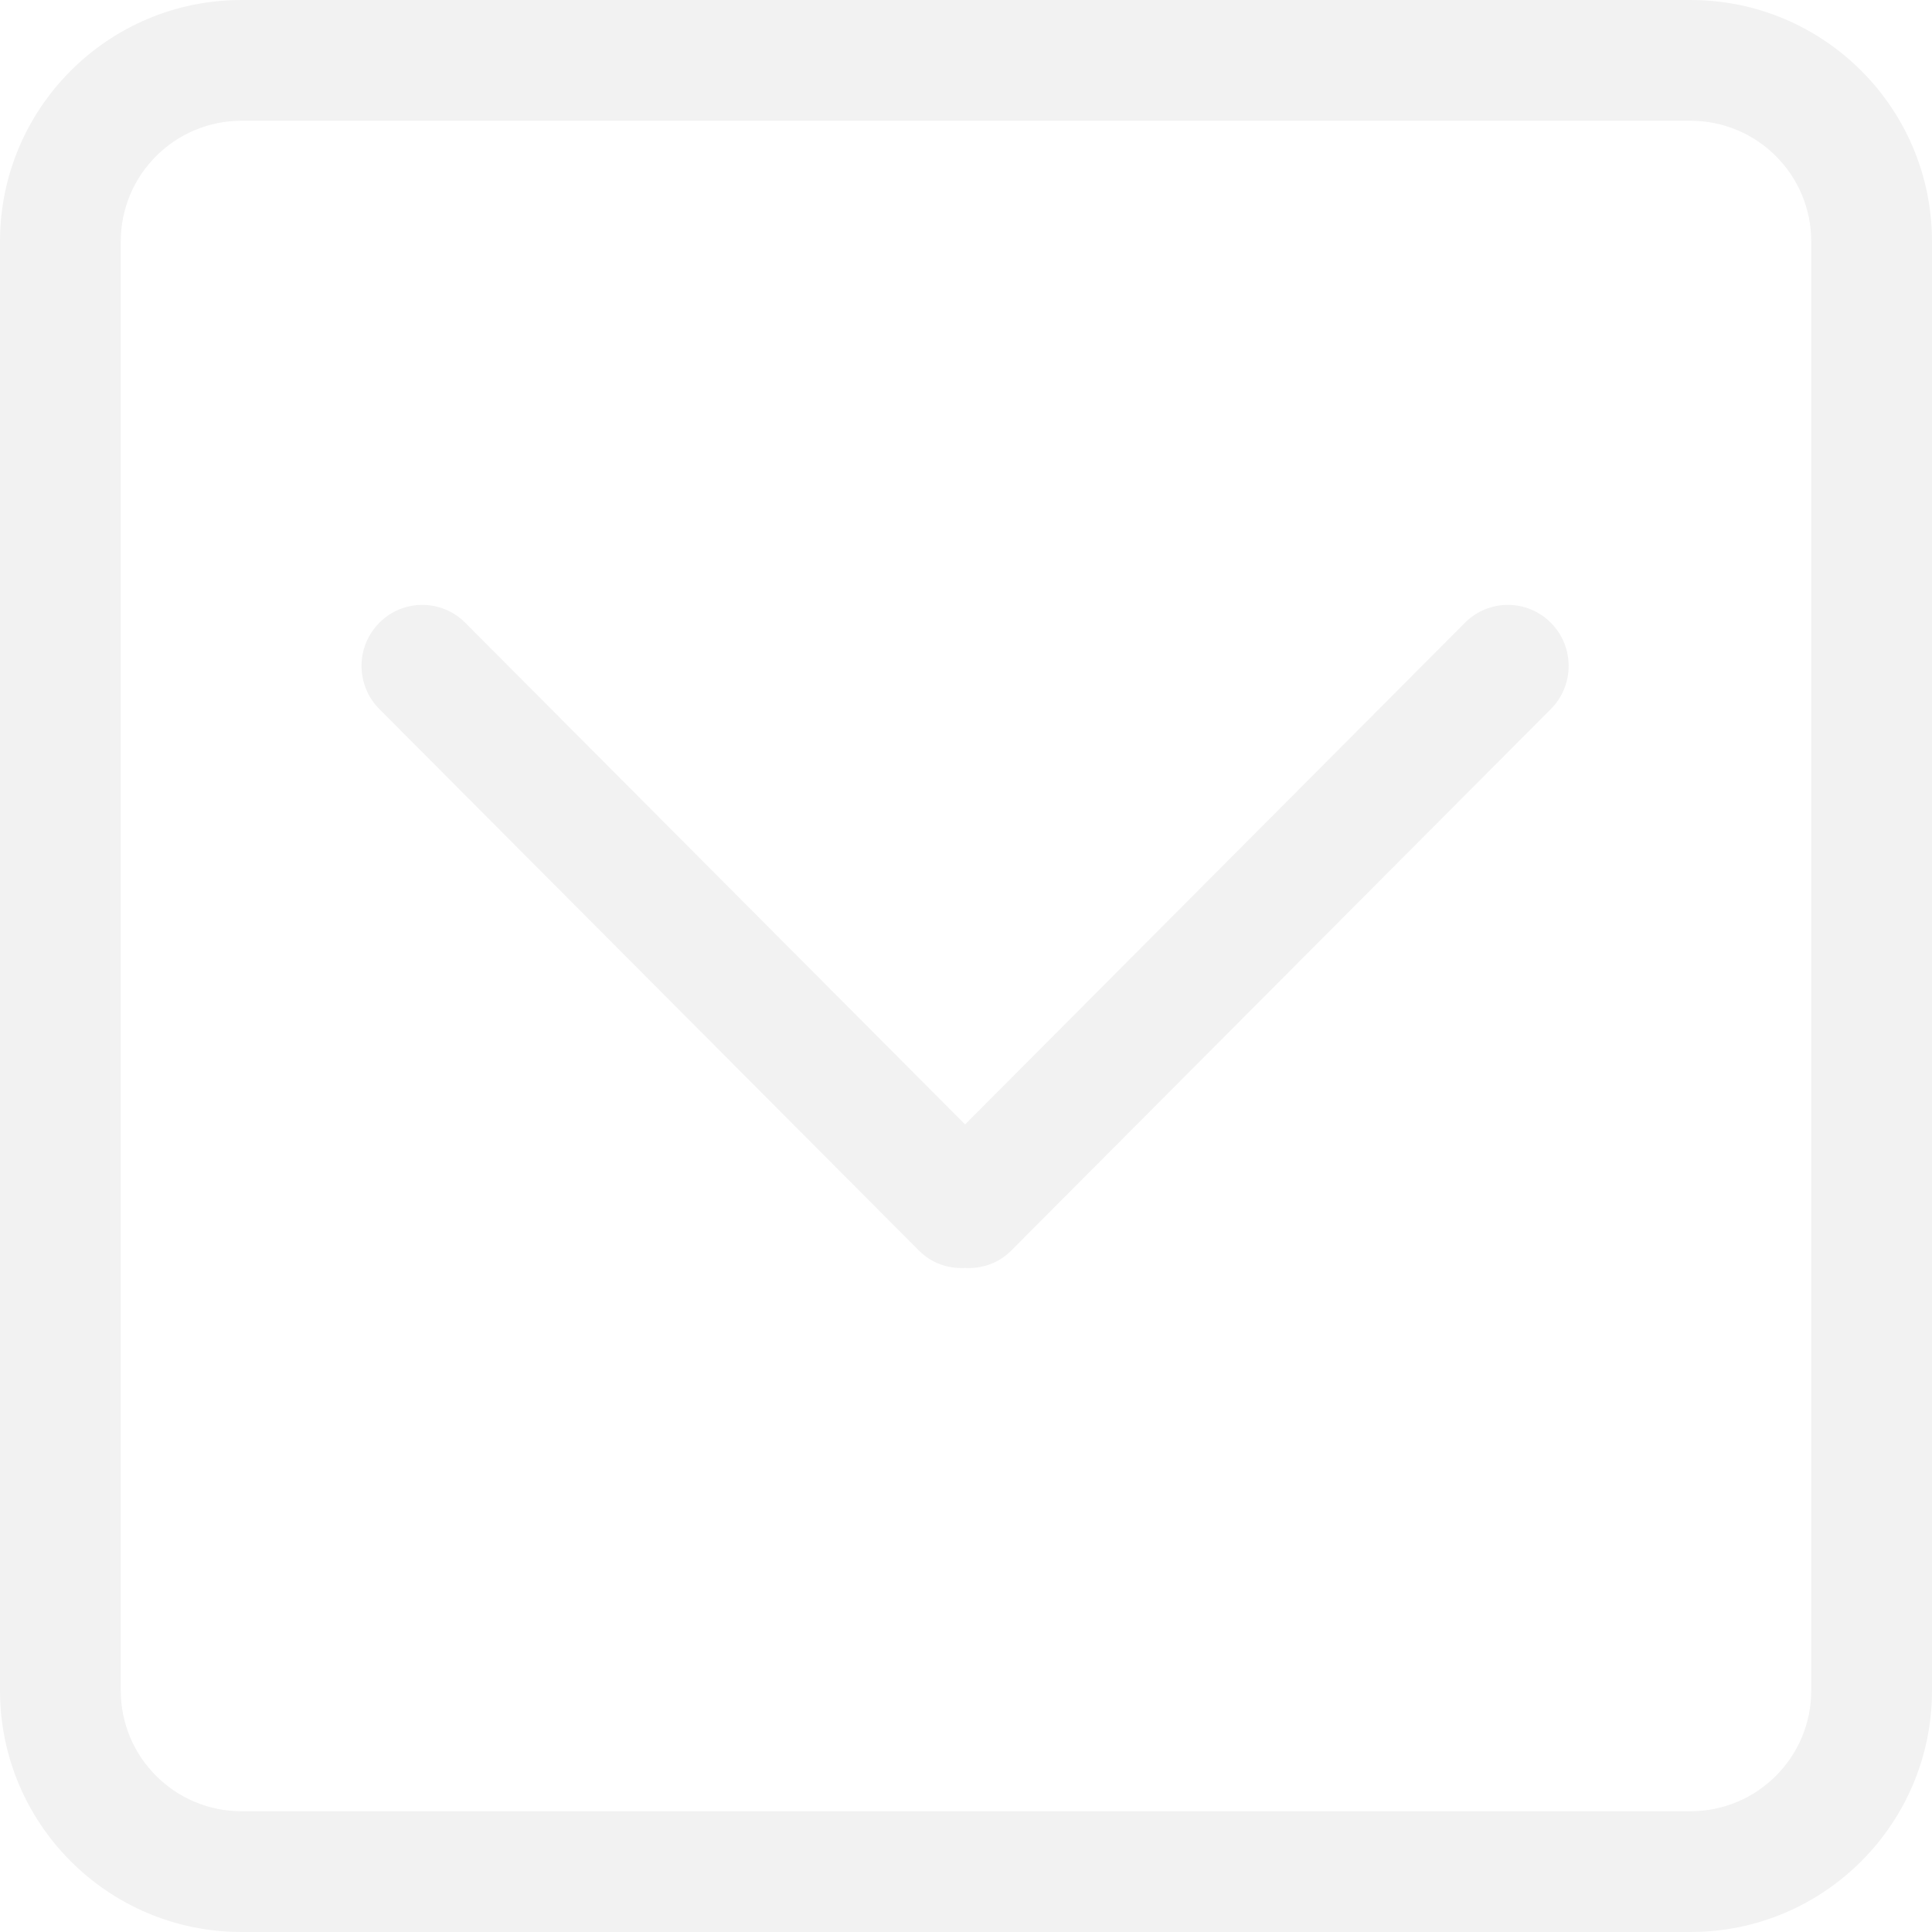
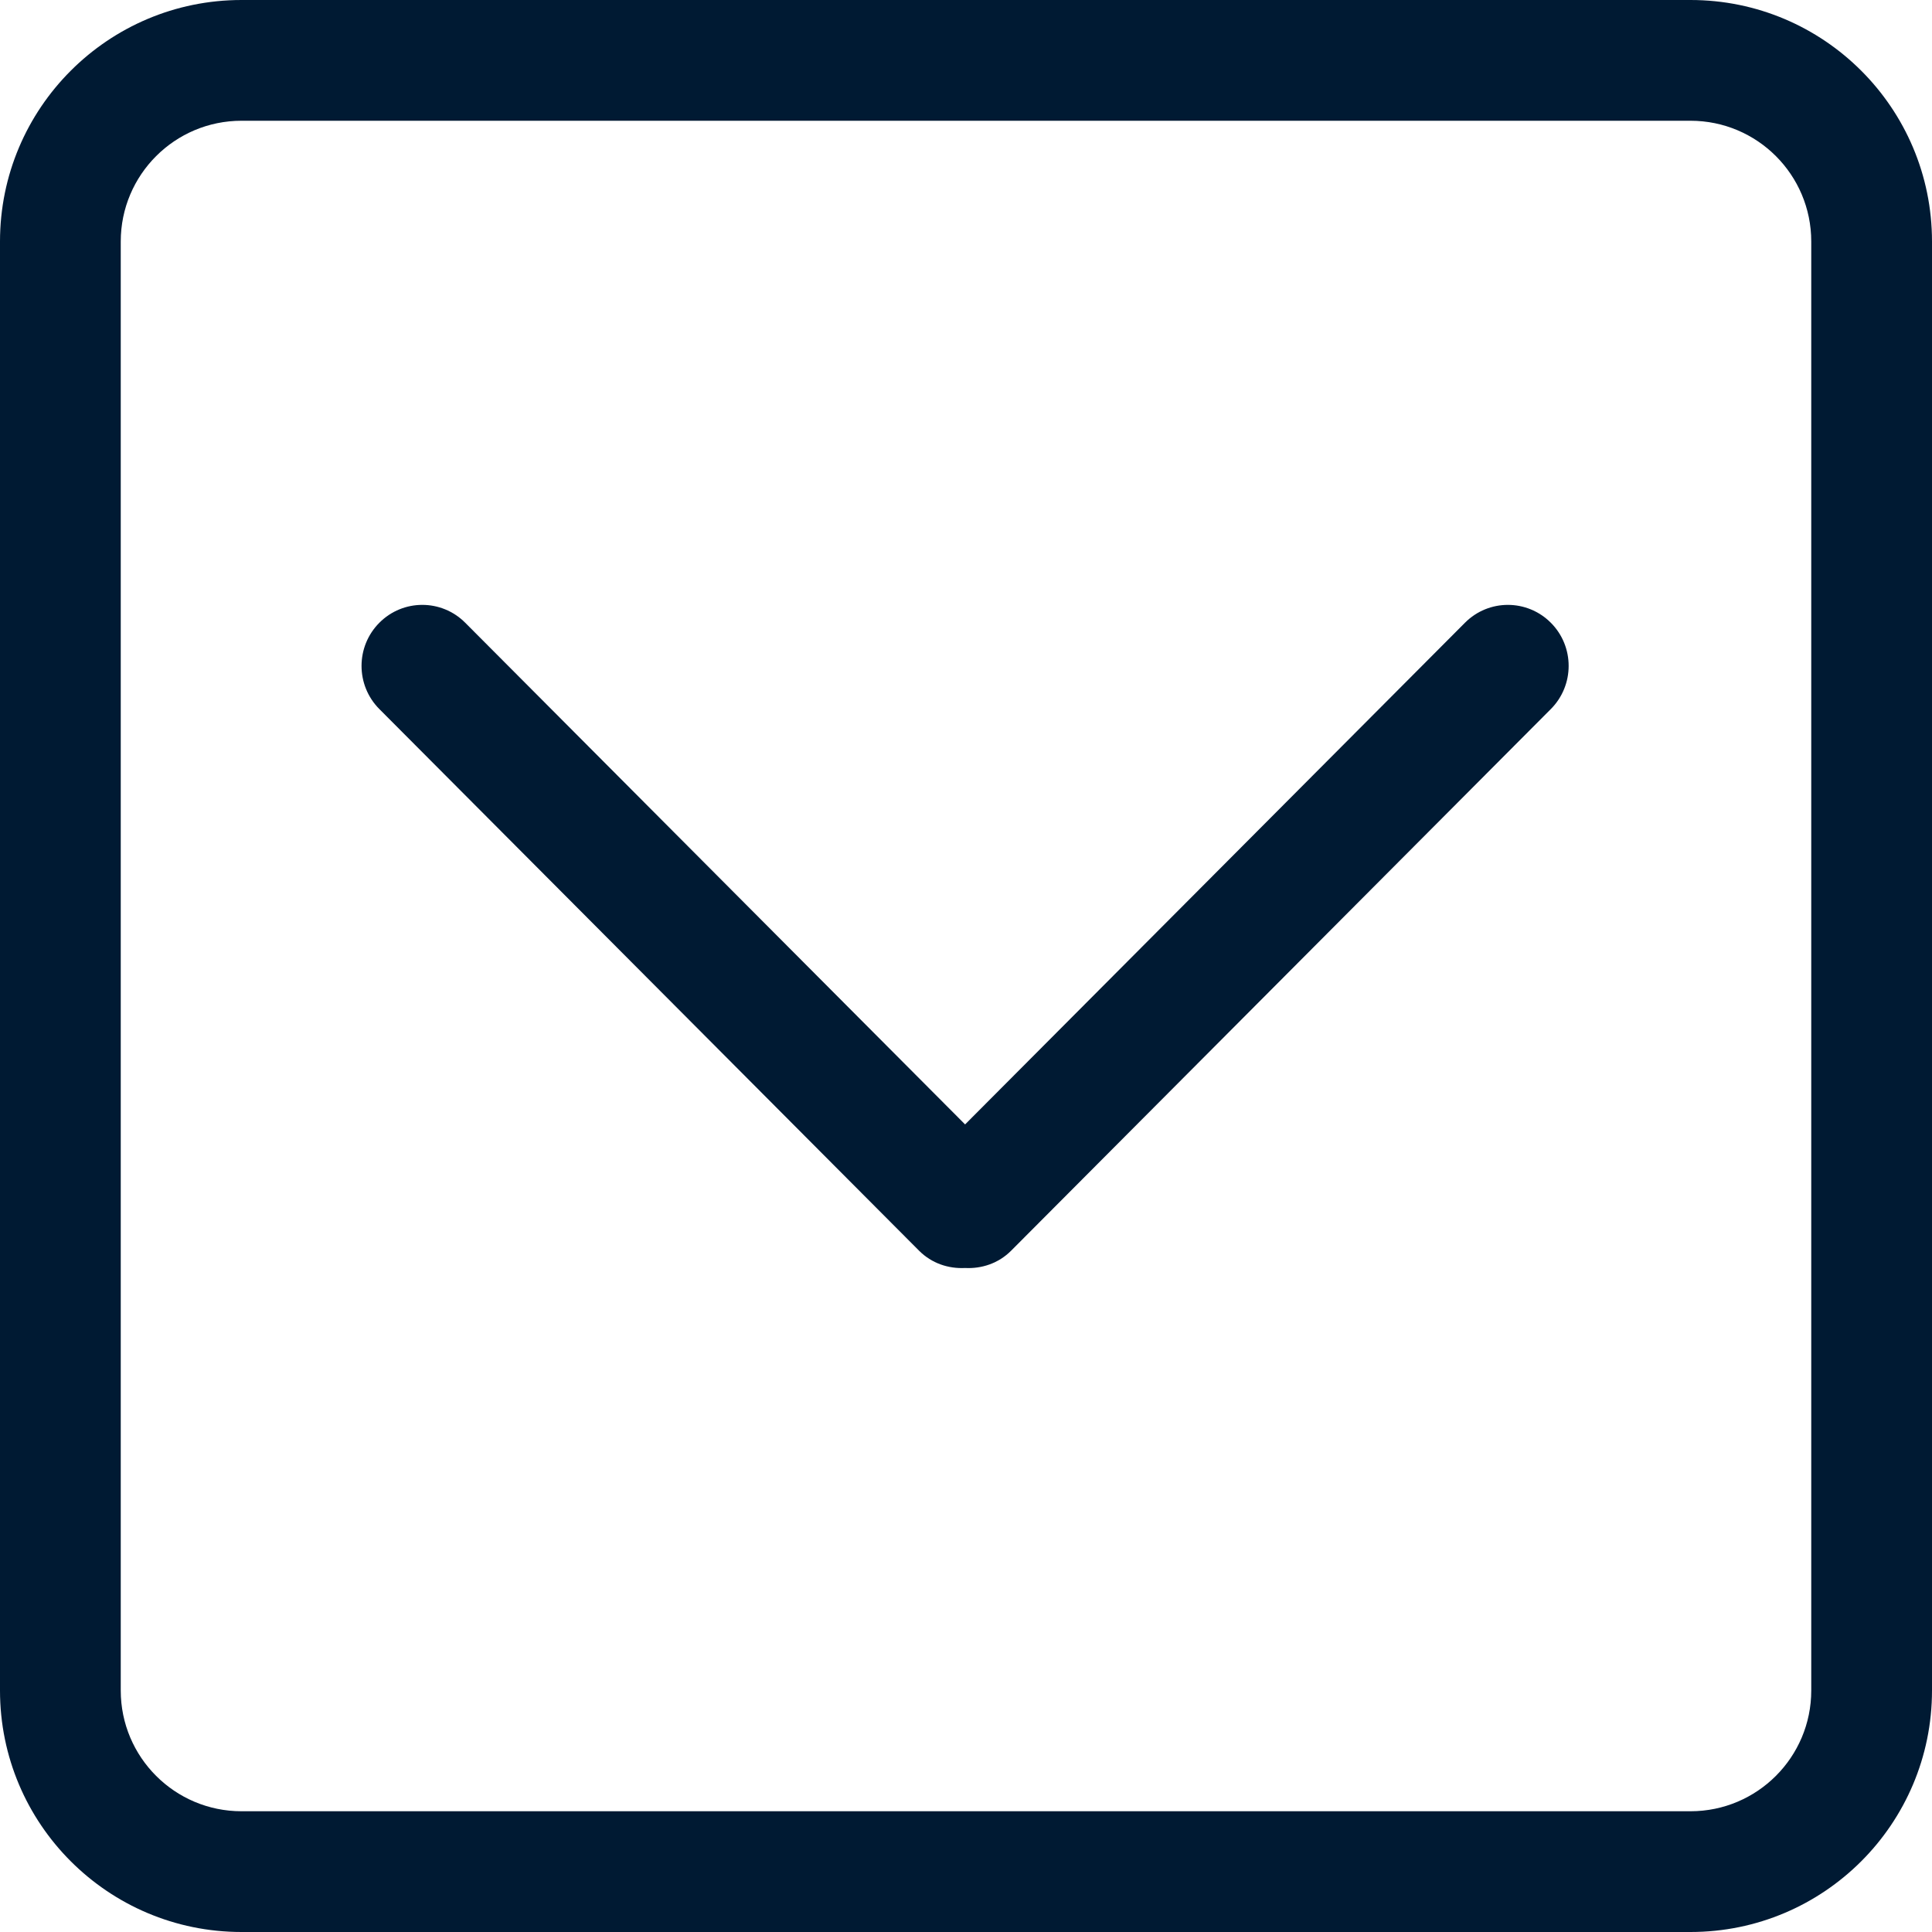
<svg xmlns="http://www.w3.org/2000/svg" version="1.1" id="Capa_1" x="0px" y="0px" width="612px" height="612px" viewBox="0 0 612 612" style="enable-background:new 0 0 612 612;" xml:space="preserve">
  <g>
    <g id="_x36__2_">
      <g>
-         <path fill="#f2f2f2" d="M535.5,0h-459C34.253,0,0,34.253,0,76.5v459C0,577.747,34.253,612,76.5,612h459c42.247,0,76.5-34.253,76.5-76.5v-459     C612,34.253,577.747,0,535.5,0z M573.75,535.5c0,21.114-17.117,38.25-38.25,38.25h-459c-21.133,0-38.25-17.136-38.25-38.25v-459     c0-21.114,17.117-38.25,38.25-38.25h459c21.133,0,38.25,17.117,38.25,38.25V535.5z M464.049,197.274L305.713,356.184     L147.377,197.274c-7.516-7.555-19.699-7.555-27.215,0c-7.516,7.554-7.516,19.775,0,27.33L291.14,396.193     c4.017,4.017,9.314,5.737,14.573,5.47c5.24,0.268,10.558-1.453,14.573-5.47l170.978-171.589c7.517-7.554,7.517-19.794,0-27.33     C483.729,189.72,471.565,189.72,464.049,197.274z" />
+         <path fill="#001a33" d="M535.5,0h-459C34.253,0,0,34.253,0,76.5v459C0,577.747,34.253,612,76.5,612h459c42.247,0,76.5-34.253,76.5-76.5v-459     C612,34.253,577.747,0,535.5,0z M573.75,535.5c0,21.114-17.117,38.25-38.25,38.25h-459c-21.133,0-38.25-17.136-38.25-38.25v-459     c0-21.114,17.117-38.25,38.25-38.25h459c21.133,0,38.25,17.117,38.25,38.25V535.5z M464.049,197.274L305.713,356.184     L147.377,197.274c-7.516-7.555-19.699-7.555-27.215,0c-7.516,7.554-7.516,19.775,0,27.33L291.14,396.193     c4.017,4.017,9.314,5.737,14.573,5.47c5.24,0.268,10.558-1.453,14.573-5.47l170.978-171.589c7.517-7.554,7.517-19.794,0-27.33     C483.729,189.72,471.565,189.72,464.049,197.274z" />
      </g>
    </g>
  </g>
</svg>
